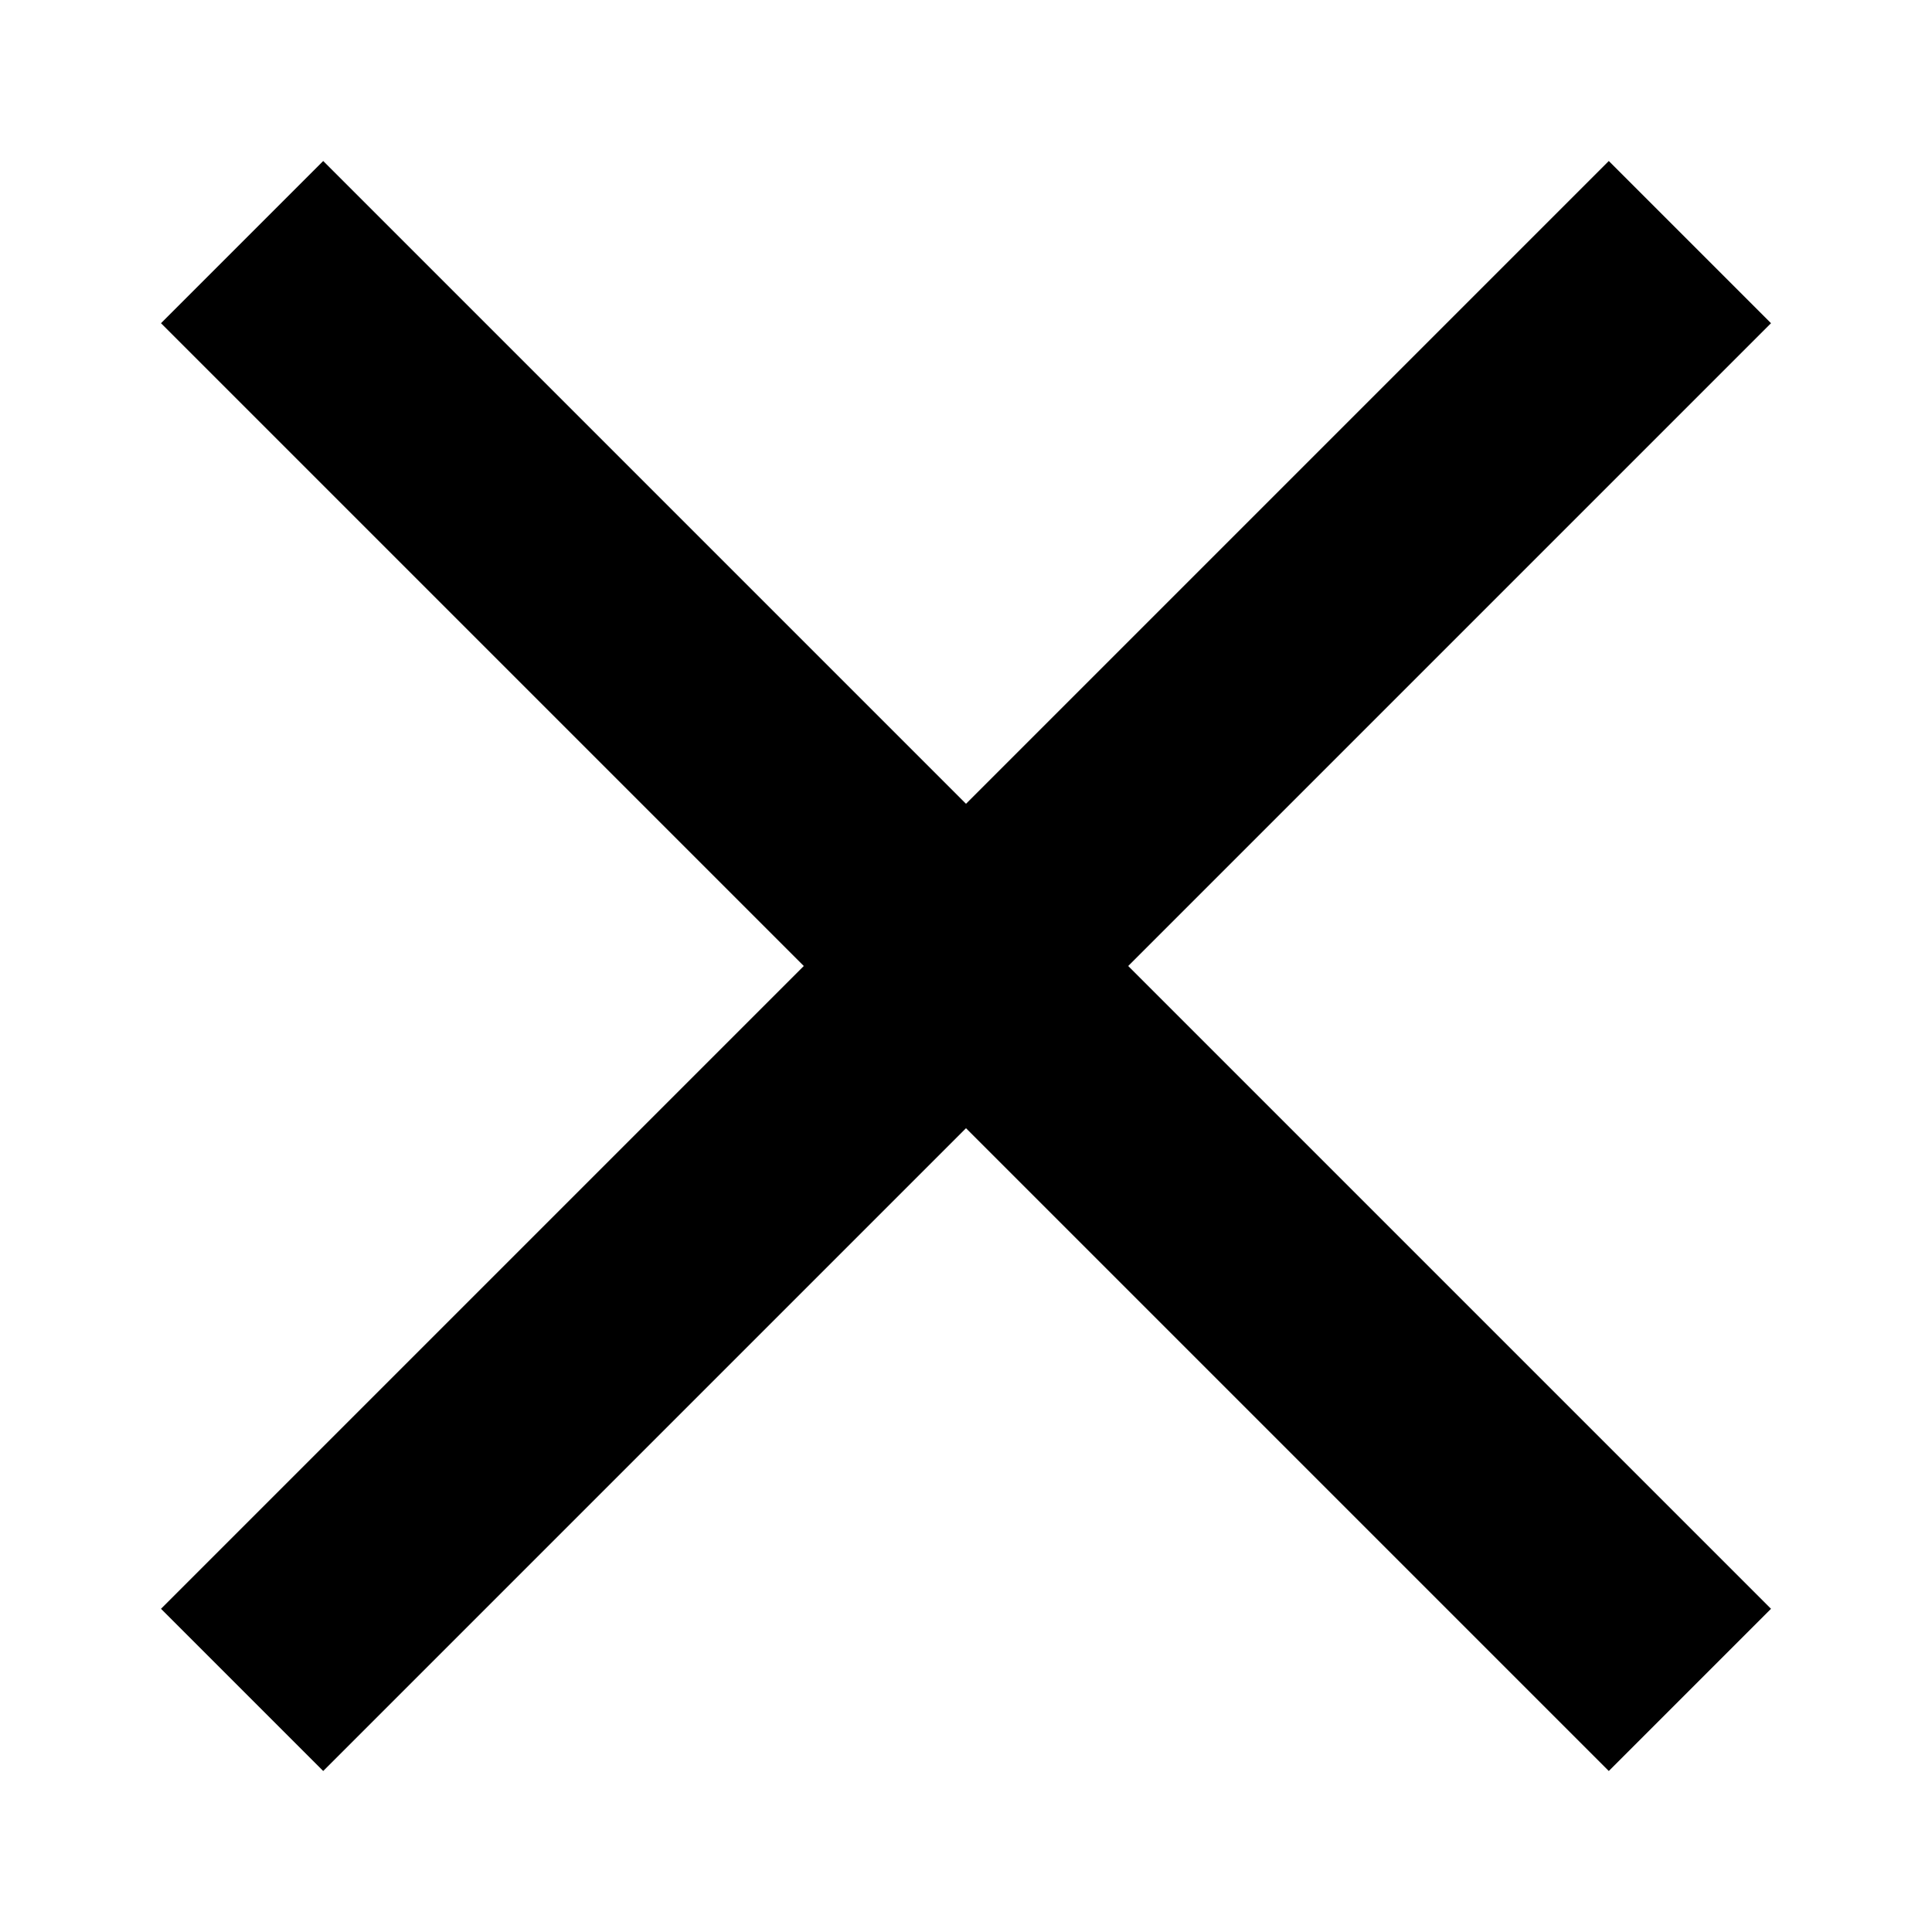
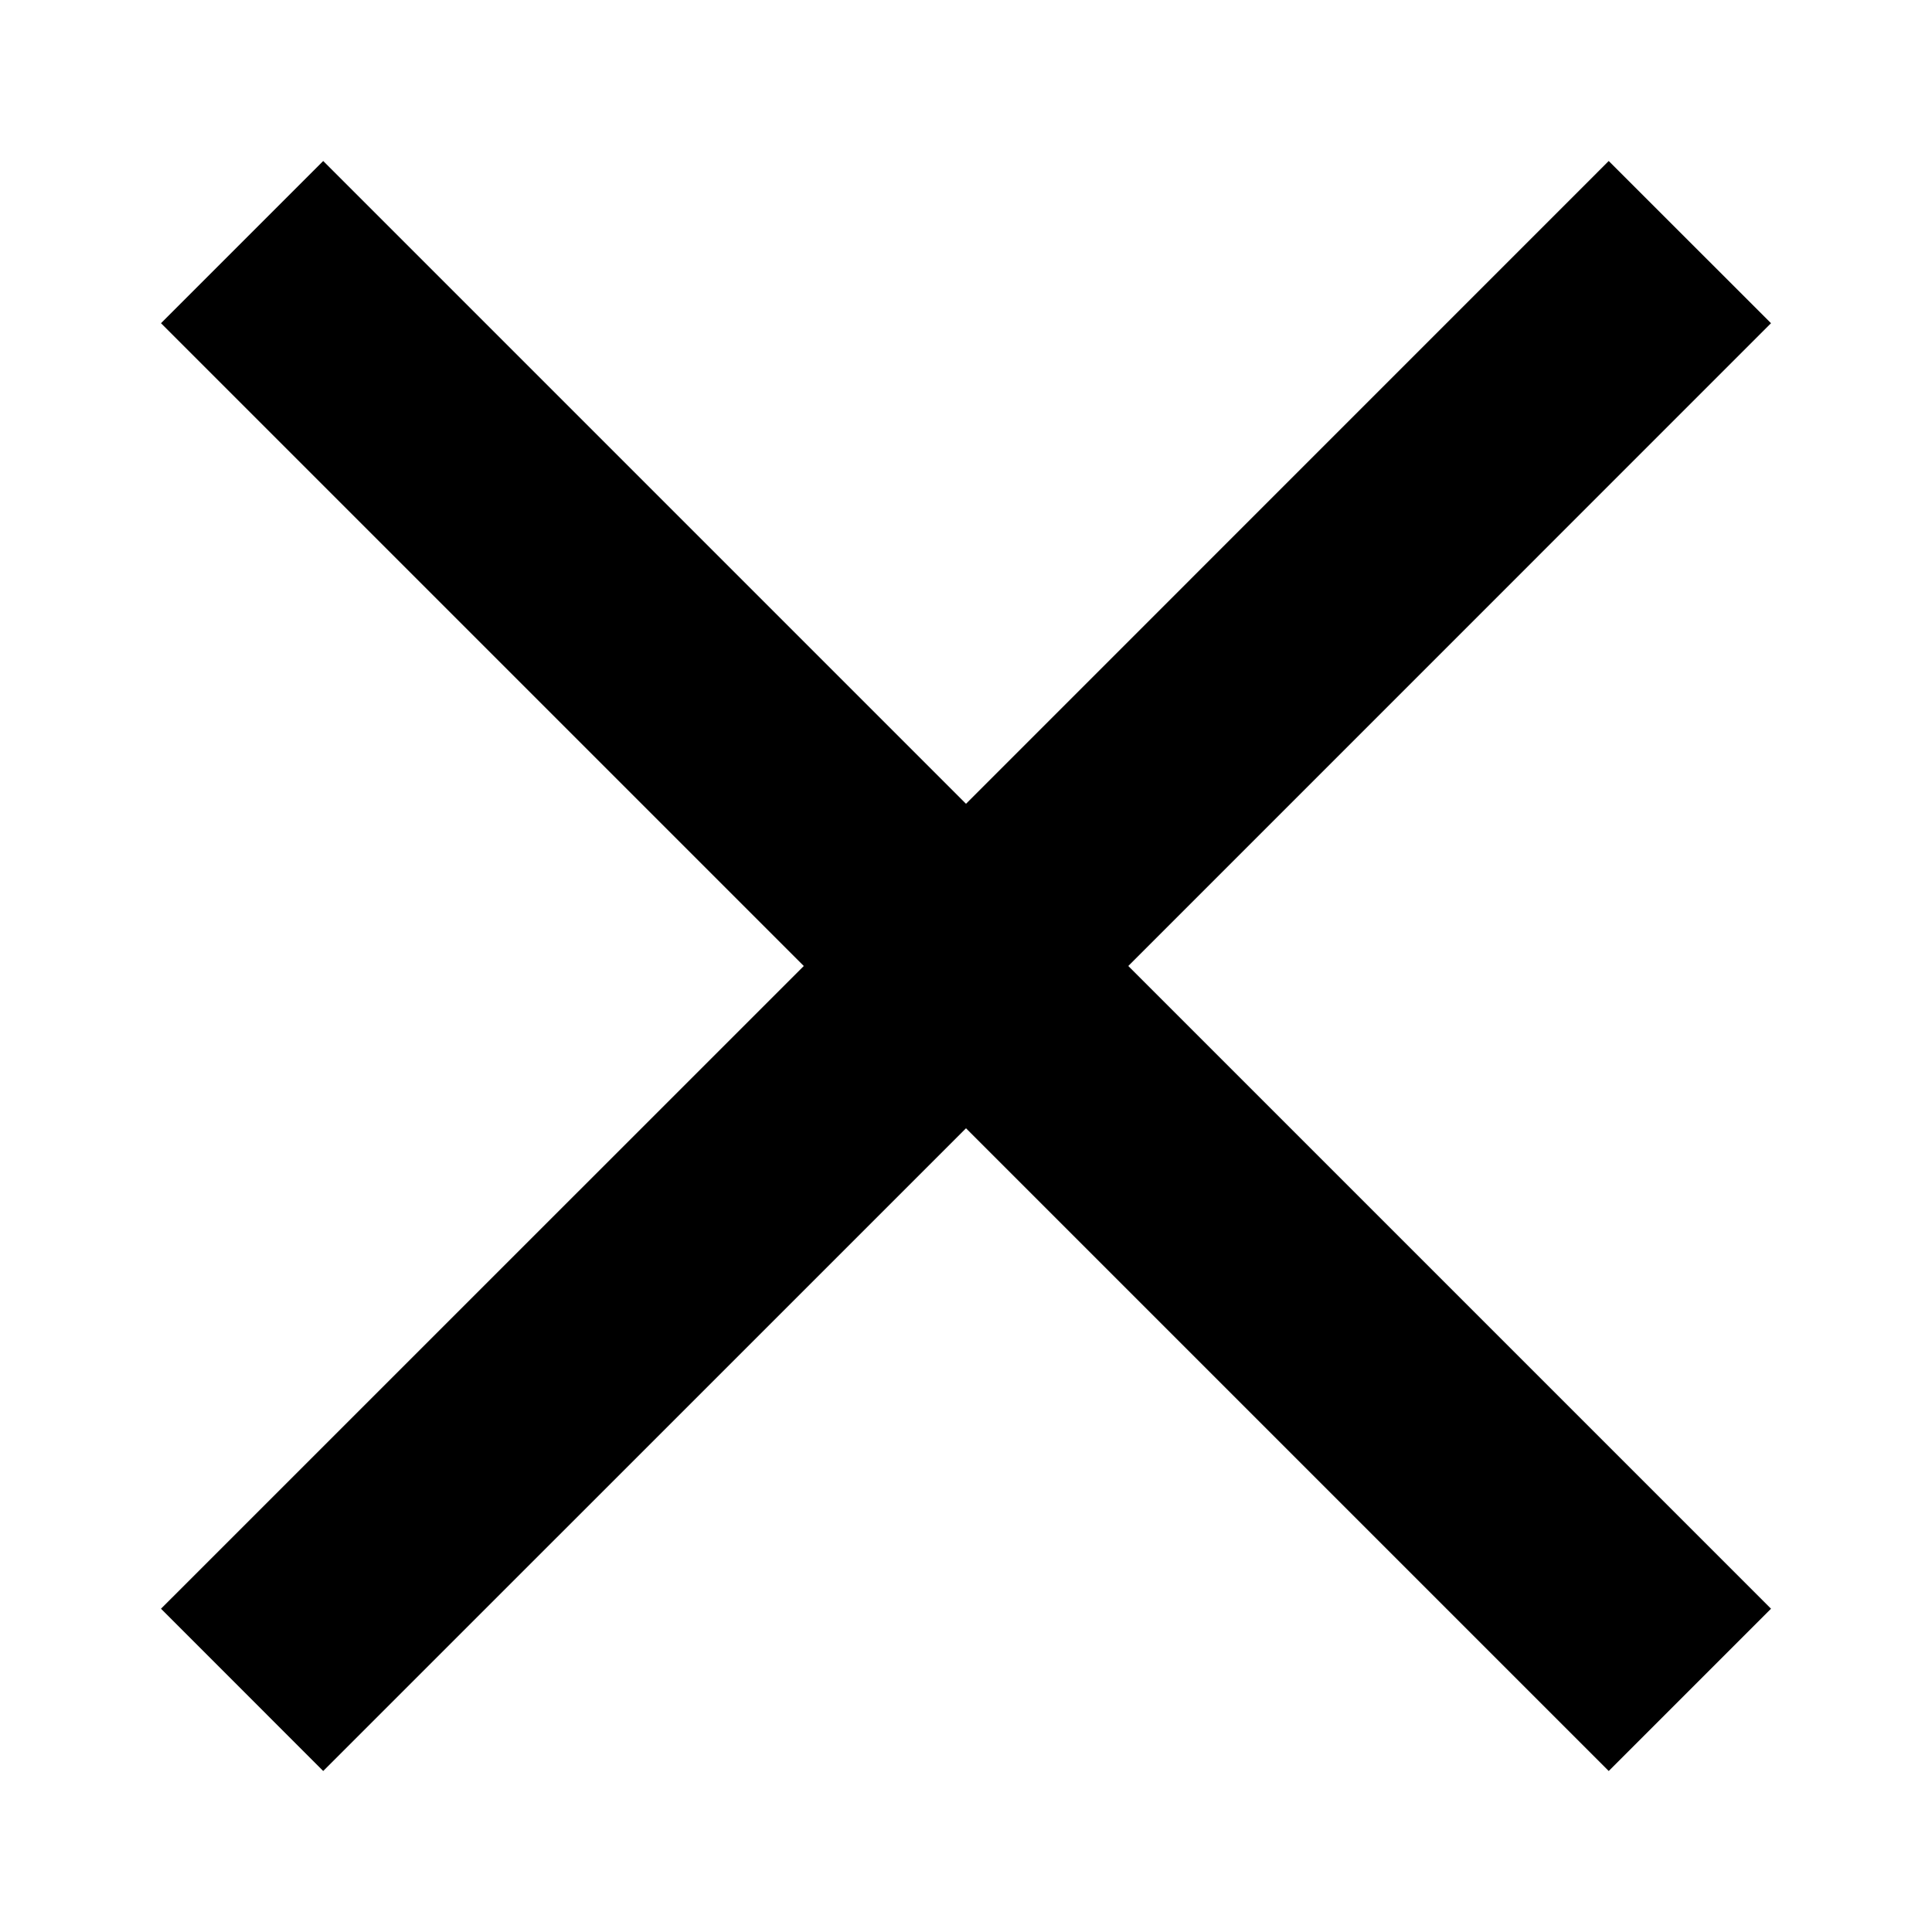
- <svg xmlns="http://www.w3.org/2000/svg" version="1.1" id="icon_clear" x="0px" y="0px" width="24px" height="24px" viewBox="0 0 24 24" enable-background="new 0 0 24 24" xml:space="preserve">
-   <path d="M22,4.015L19.985,2L12,9.985L4.015,2L2,4.015L9.985,12L2,19.985L4.015,22L12,14.015L19.985,22L22,19.985L14.015,12L22,4.015  z" />
+ <svg xmlns="http://www.w3.org/2000/svg" version="1.1" id="master" x="0px" y="0px" width="24px" height="24px" viewBox="0 0 24 24" enable-background="new 0 0 24 24" xml:space="preserve">
+   <path d="M22,4.015L19.984,2L12,9.985L4.015,2L2,4.015L9.985,12L2,19.984L4.015,22L12,14.016L19.984,22L22,19.984L14.016,12L22,4.015  z" />
</svg>
